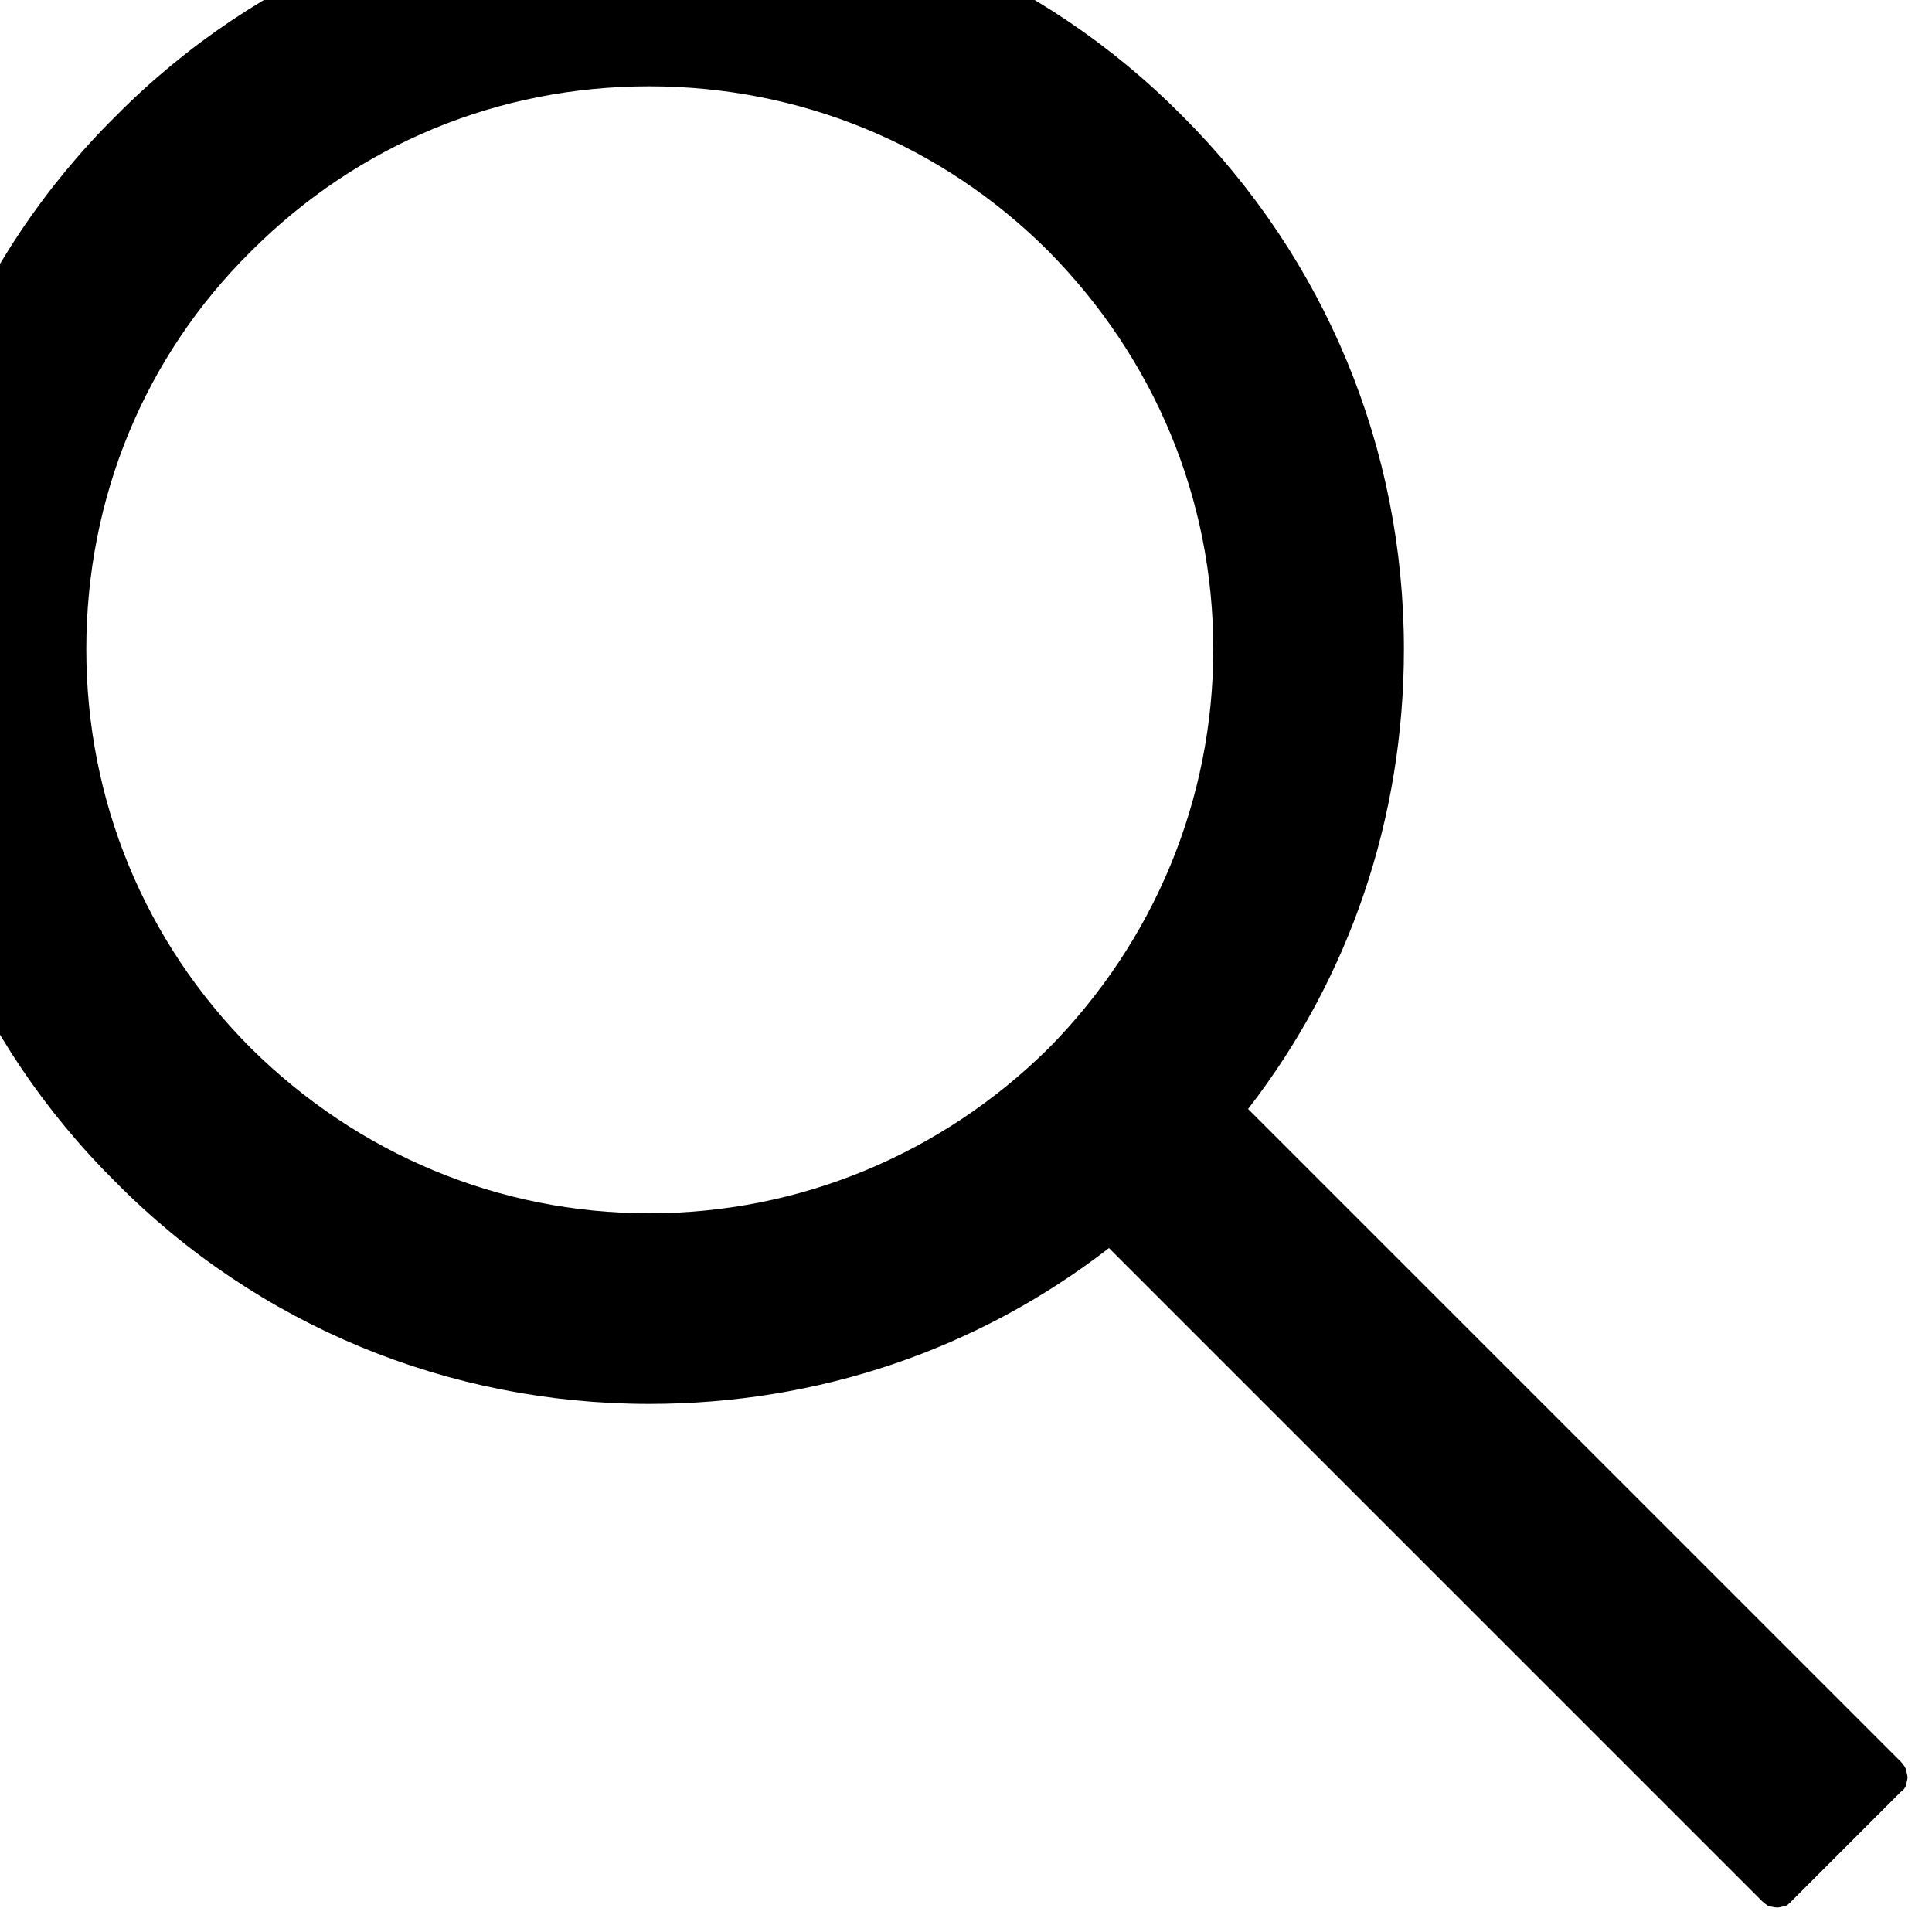
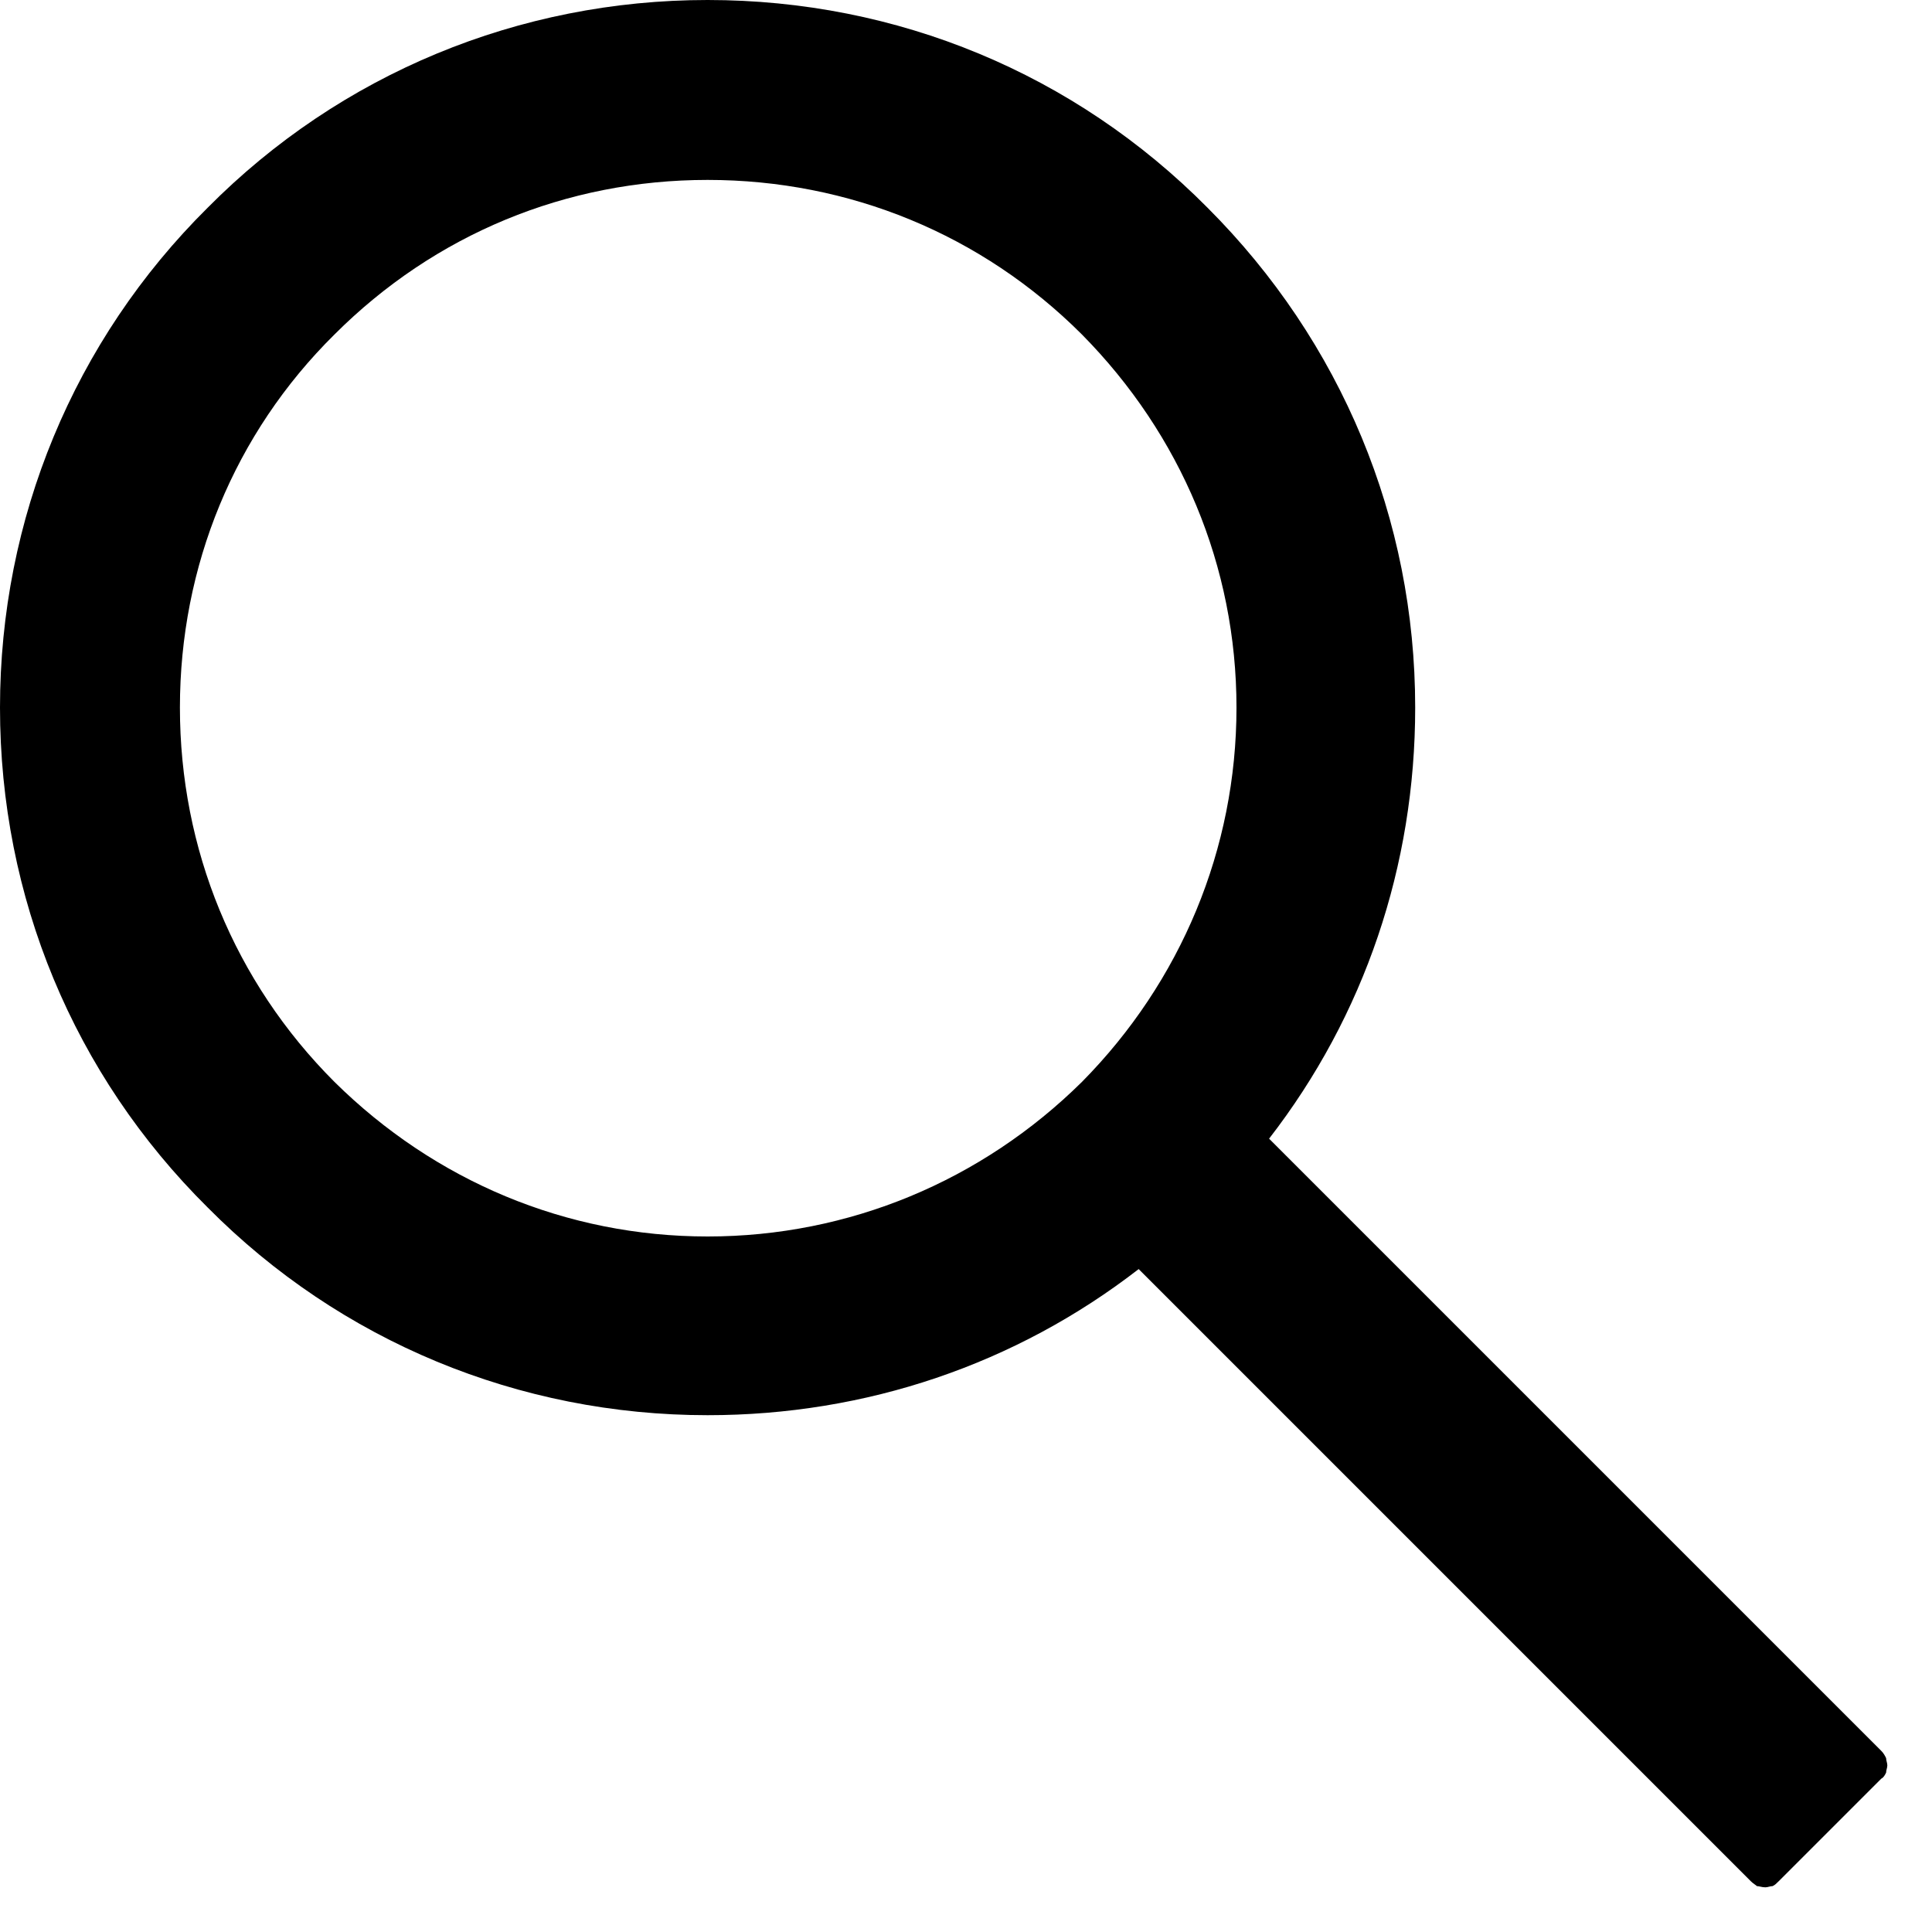
- <svg xmlns="http://www.w3.org/2000/svg" width="15" height="15" viewBox="0 0 15 15" fill="none">
-   <defs />
-   <path id="Vector" d="M14.76 13.68L9.69 8.61C10.48 7.59 10.9 6.35 10.9 5.04C10.9 3.48 10.29 2.01 9.18 0.9C8.08 -0.21 6.61 -0.82 5.04 -0.82C3.48 -0.82 2 -0.21 0.9 0.9C-0.21 2 -0.82 3.48 -0.82 5.04C-0.82 6.61 -0.21 8.08 0.9 9.18C2 10.29 3.48 10.9 5.04 10.9C6.35 10.9 7.59 10.48 8.61 9.69L13.68 14.76C13.7 14.78 13.72 14.79 13.73 14.8C13.75 14.8 13.77 14.81 13.8 14.81C13.82 14.81 13.84 14.8 13.86 14.8C13.88 14.79 13.89 14.78 13.91 14.76L14.76 13.91C14.78 13.9 14.79 13.88 14.8 13.86C14.8 13.84 14.81 13.82 14.81 13.8C14.81 13.78 14.8 13.76 14.8 13.74C14.79 13.72 14.78 13.7 14.76 13.68ZM8.14 8.14C7.31 8.96 6.21 9.42 5.04 9.42C3.87 9.42 2.78 8.96 1.95 8.14C1.12 7.31 0.67 6.21 0.67 5.04C0.67 3.87 1.12 2.77 1.95 1.95C2.78 1.12 3.87 0.67 5.04 0.67C6.21 0.67 7.31 1.12 8.14 1.95C8.96 2.78 9.42 3.87 9.42 5.04C9.42 6.21 8.96 7.31 8.14 8.14Z" fill="#000000" fill-opacity="1" fill-rule="nonzero" />
+ <svg xmlns="http://www.w3.org/2000/svg" width="16" height="16" viewBox="0 0 16 16" fill="none">
+   <path d="M15.58 14.5L10.51 9.43C11.3 8.41 11.72 7.17 11.72 5.86C11.72 4.3 11.11 2.83 10 1.72C8.9 0.61 7.43 0 5.86 0C4.3 0 2.82 0.61 1.72 1.72C0.61 2.82 0 4.3 0 5.86C0 7.43 0.61 8.9 1.72 10C2.82 11.11 4.3 11.72 5.86 11.72C7.17 11.72 8.41 11.3 9.43 10.51L14.5 15.58C14.52 15.6 14.54 15.61 14.55 15.62C14.57 15.62 14.59 15.63 14.62 15.63C14.64 15.63 14.66 15.62 14.68 15.62C14.7 15.61 14.71 15.6 14.73 15.58L15.58 14.73C15.6 14.72 15.61 14.7 15.62 14.68C15.62 14.66 15.63 14.64 15.63 14.62C15.63 14.6 15.62 14.58 15.62 14.56C15.61 14.54 15.6 14.52 15.58 14.5ZM8.96 8.96C8.13 9.78 7.03 10.24 5.86 10.24C4.69 10.24 3.6 9.78 2.77 8.96C1.94 8.13 1.49 7.03 1.49 5.86C1.49 4.69 1.94 3.59 2.77 2.77C3.6 1.94 4.69 1.49 5.86 1.49C7.03 1.49 8.13 1.94 8.96 2.77C9.78 3.6 10.24 4.69 10.24 5.86C10.24 7.03 9.78 8.13 8.96 8.96Z" fill="black" />
</svg>
